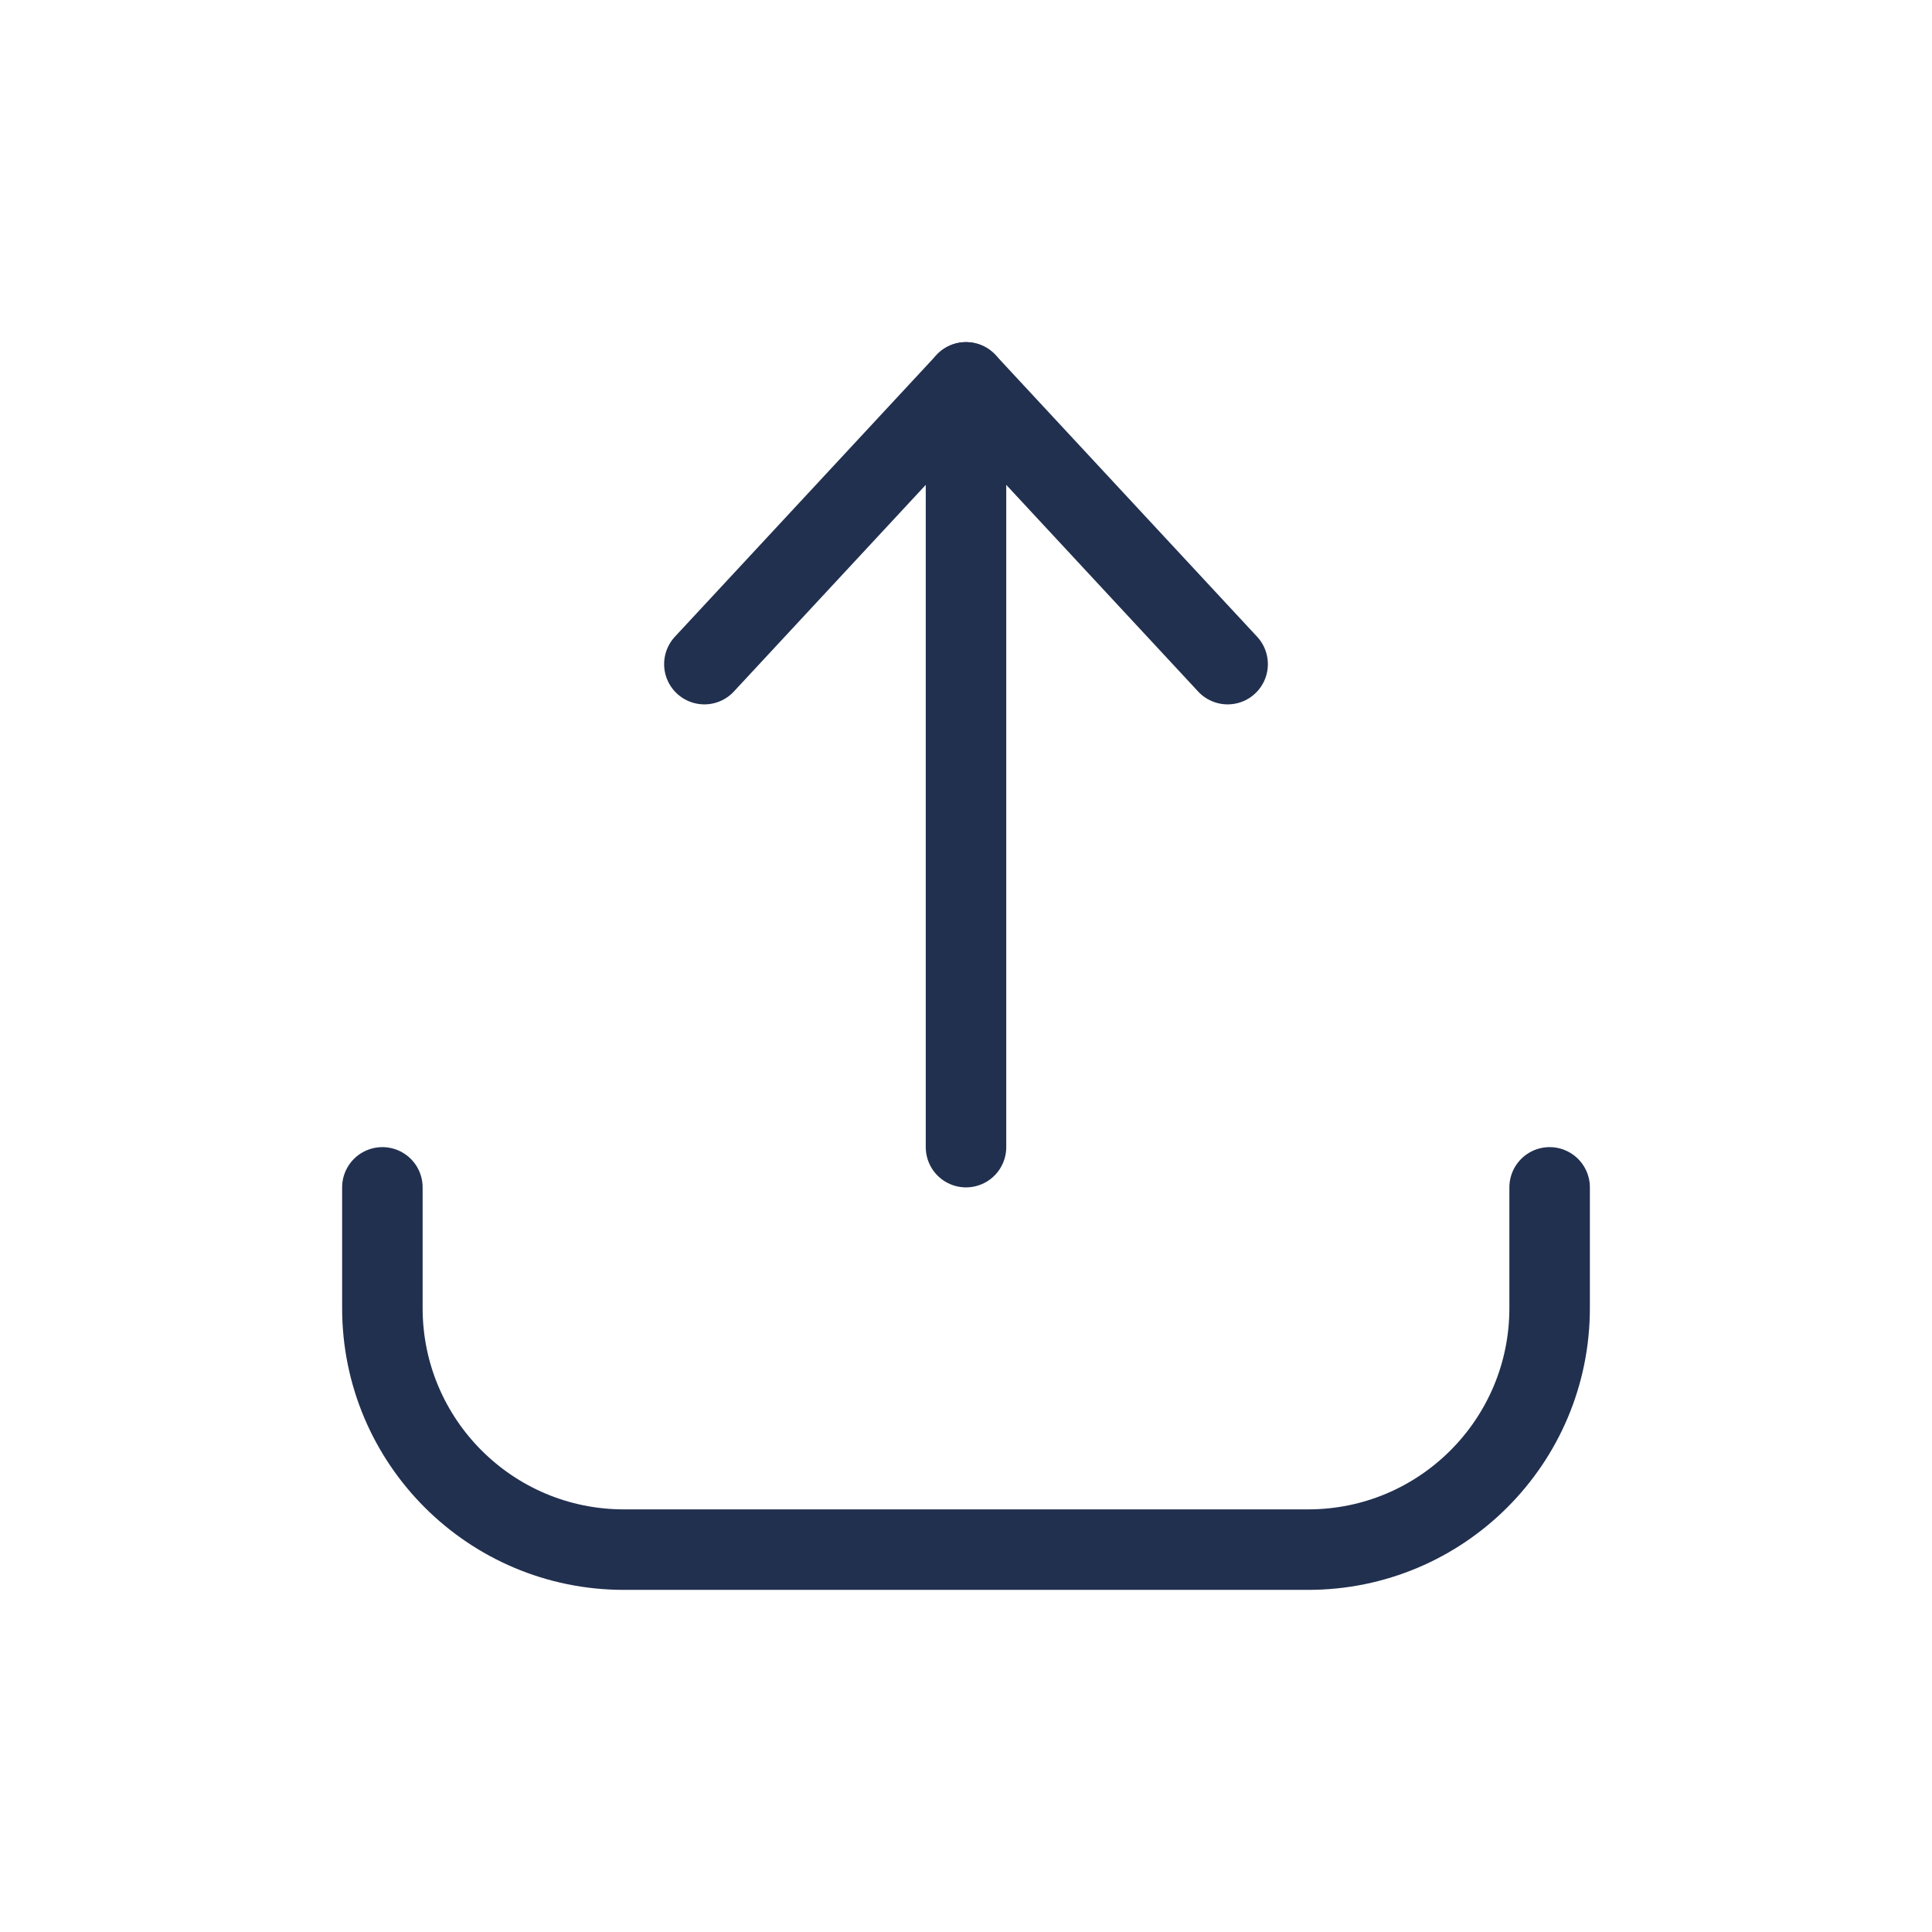
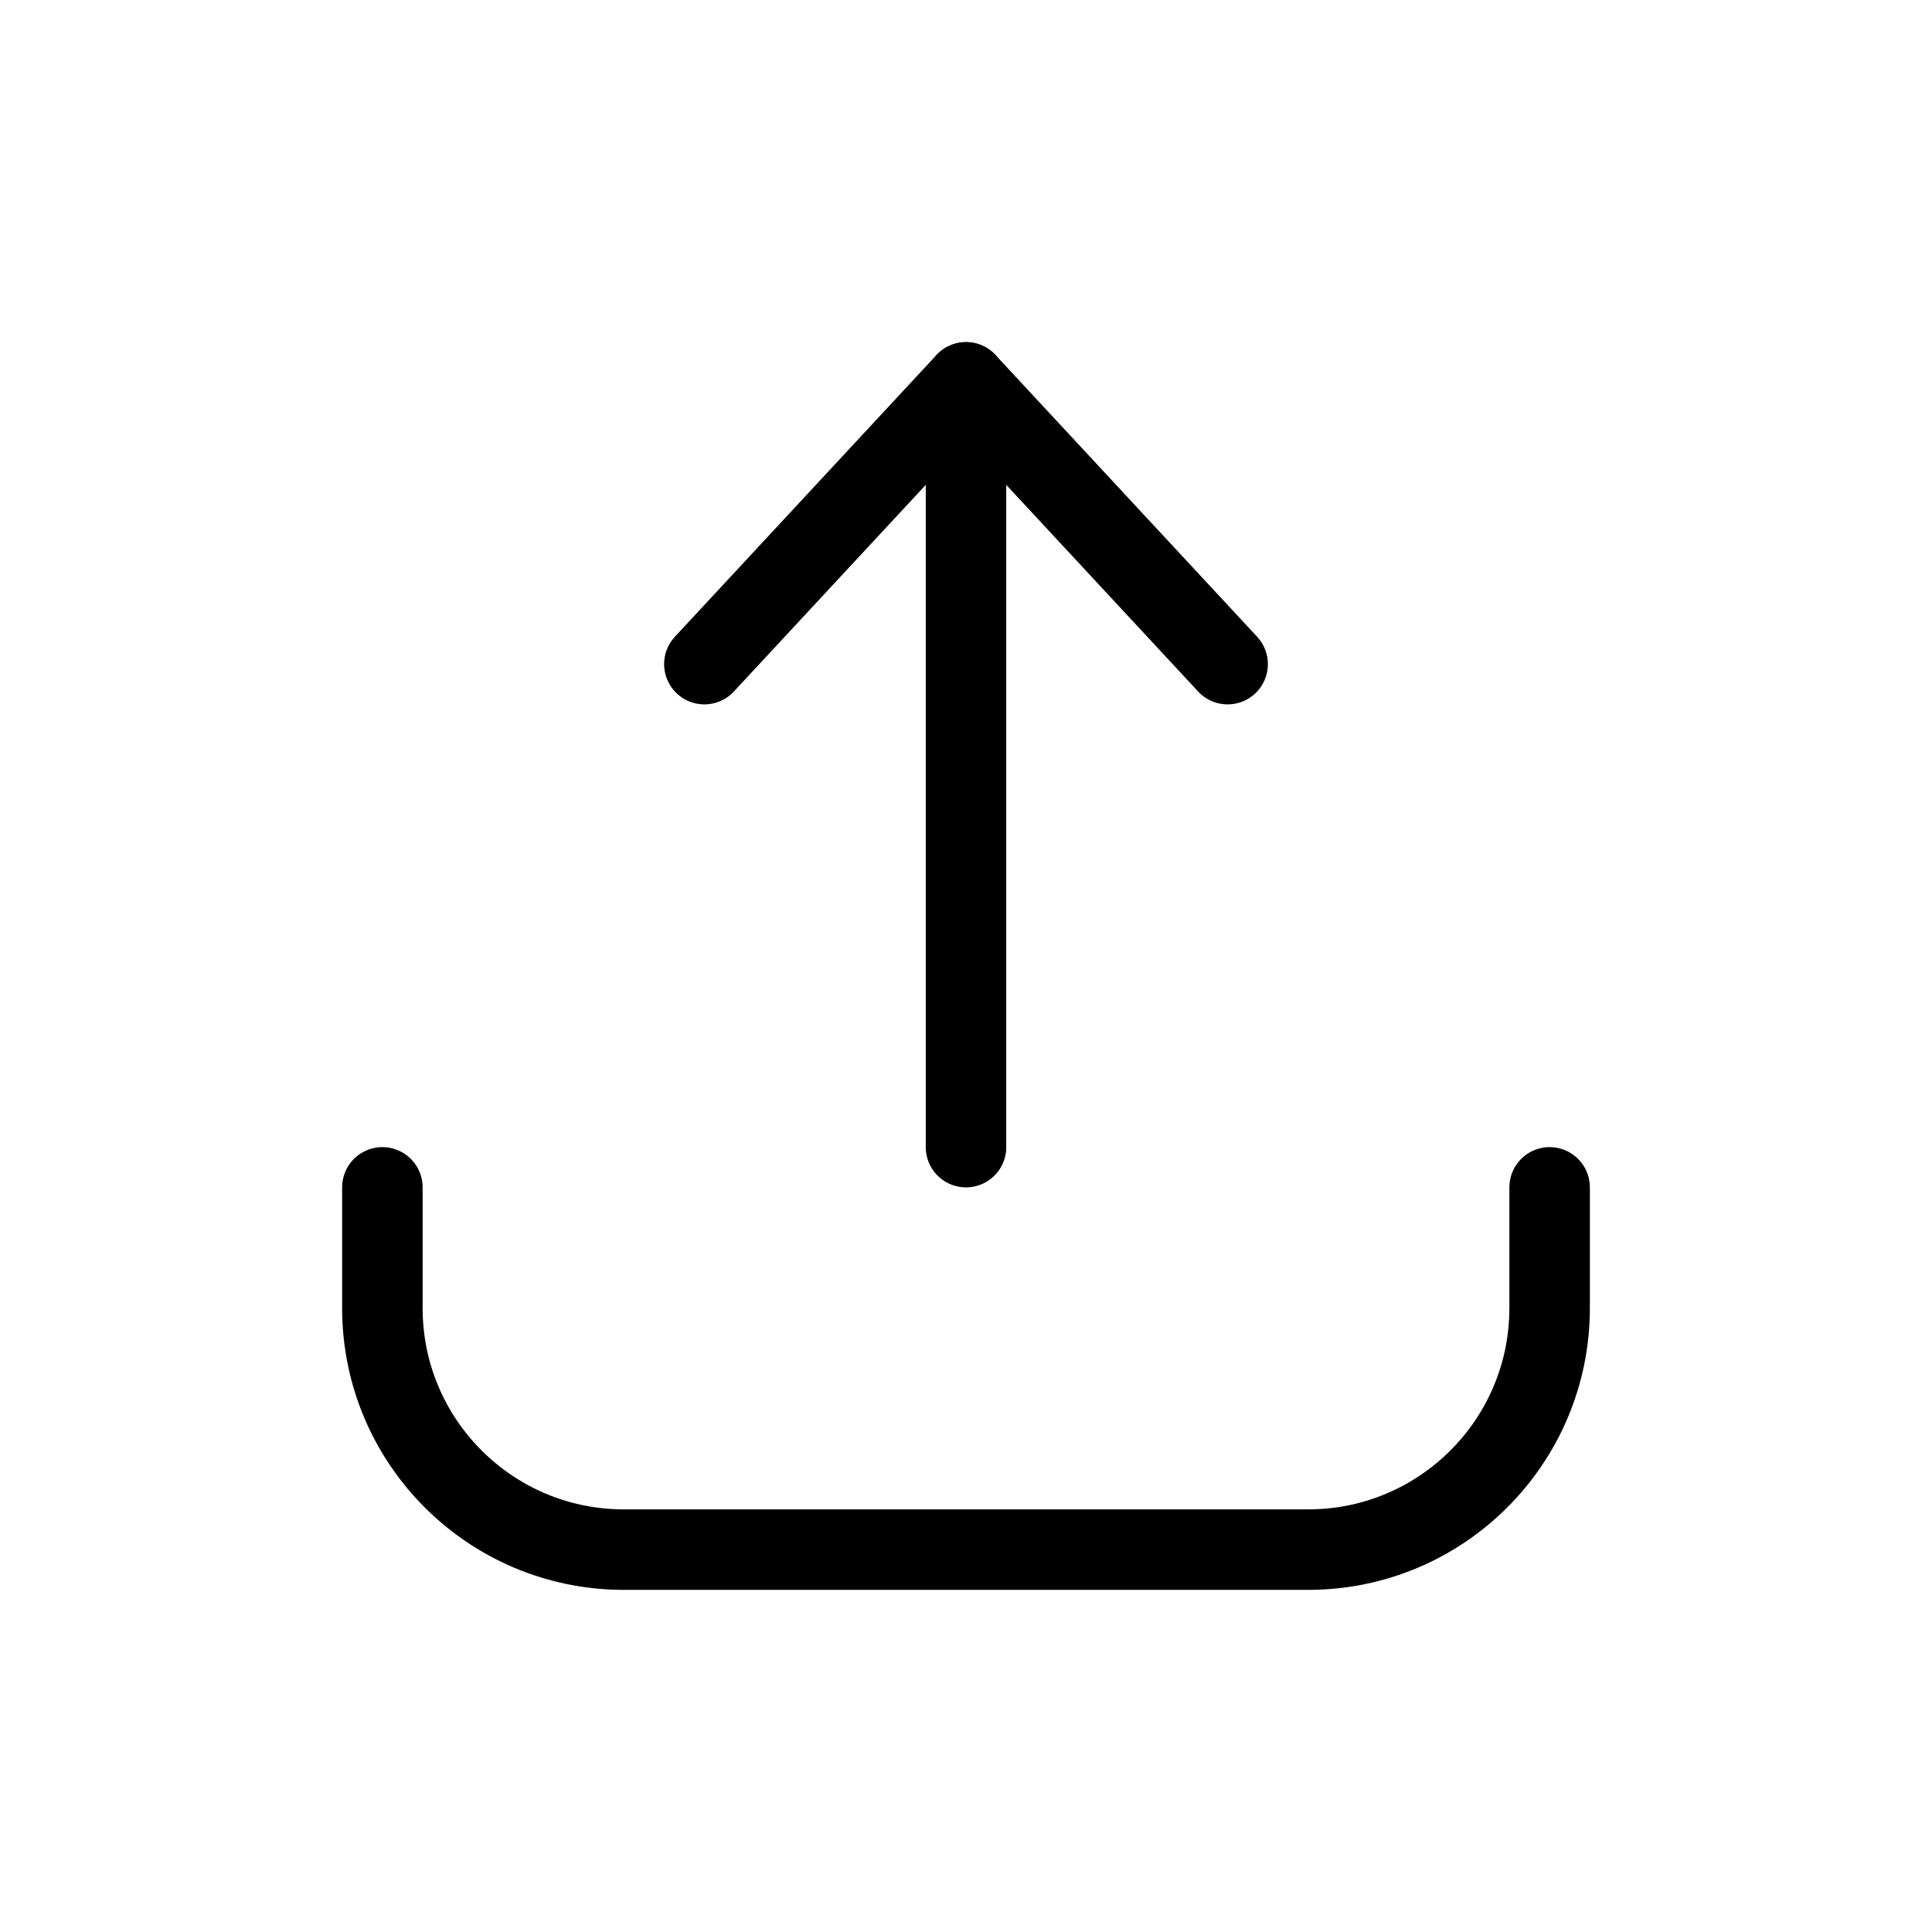
- <svg xmlns="http://www.w3.org/2000/svg" width="24" height="24" viewBox="0 0 24 24" fill="none">
-   <path d="M4.75 14.75V16.25C4.75 17.907 6.093 19.25 7.75 19.25H16.25C17.907 19.25 19.25 17.907 19.25 16.25V14.75" stroke="#21304F" stroke-linecap="round" stroke-linejoin="round" />
-   <path d="M12 14.25V4.75" stroke="#21304F" stroke-linecap="round" stroke-linejoin="round" />
-   <path d="M15.25 8.25L12 4.75L8.75 8.25" stroke="#21304F" stroke-linecap="round" stroke-linejoin="round" />
+ <svg xmlns="http://www.w3.org/2000/svg" width="24" height="24" viewBox="0 0 24 24" fill="none" stroke="currentColor" stroke-width="1" stroke-linecap="round" stroke-linejoin="round">
+   <path d="M4.75 14.75V16.25C4.75 17.907 6.093 19.25 7.75 19.25H16.25C17.907 19.25 19.25 17.907 19.25 16.25V14.75" />
+   <path d="M12 14.25V4.75" />
+   <path d="M15.25 8.25L12 4.75L8.75 8.25" />
</svg>
